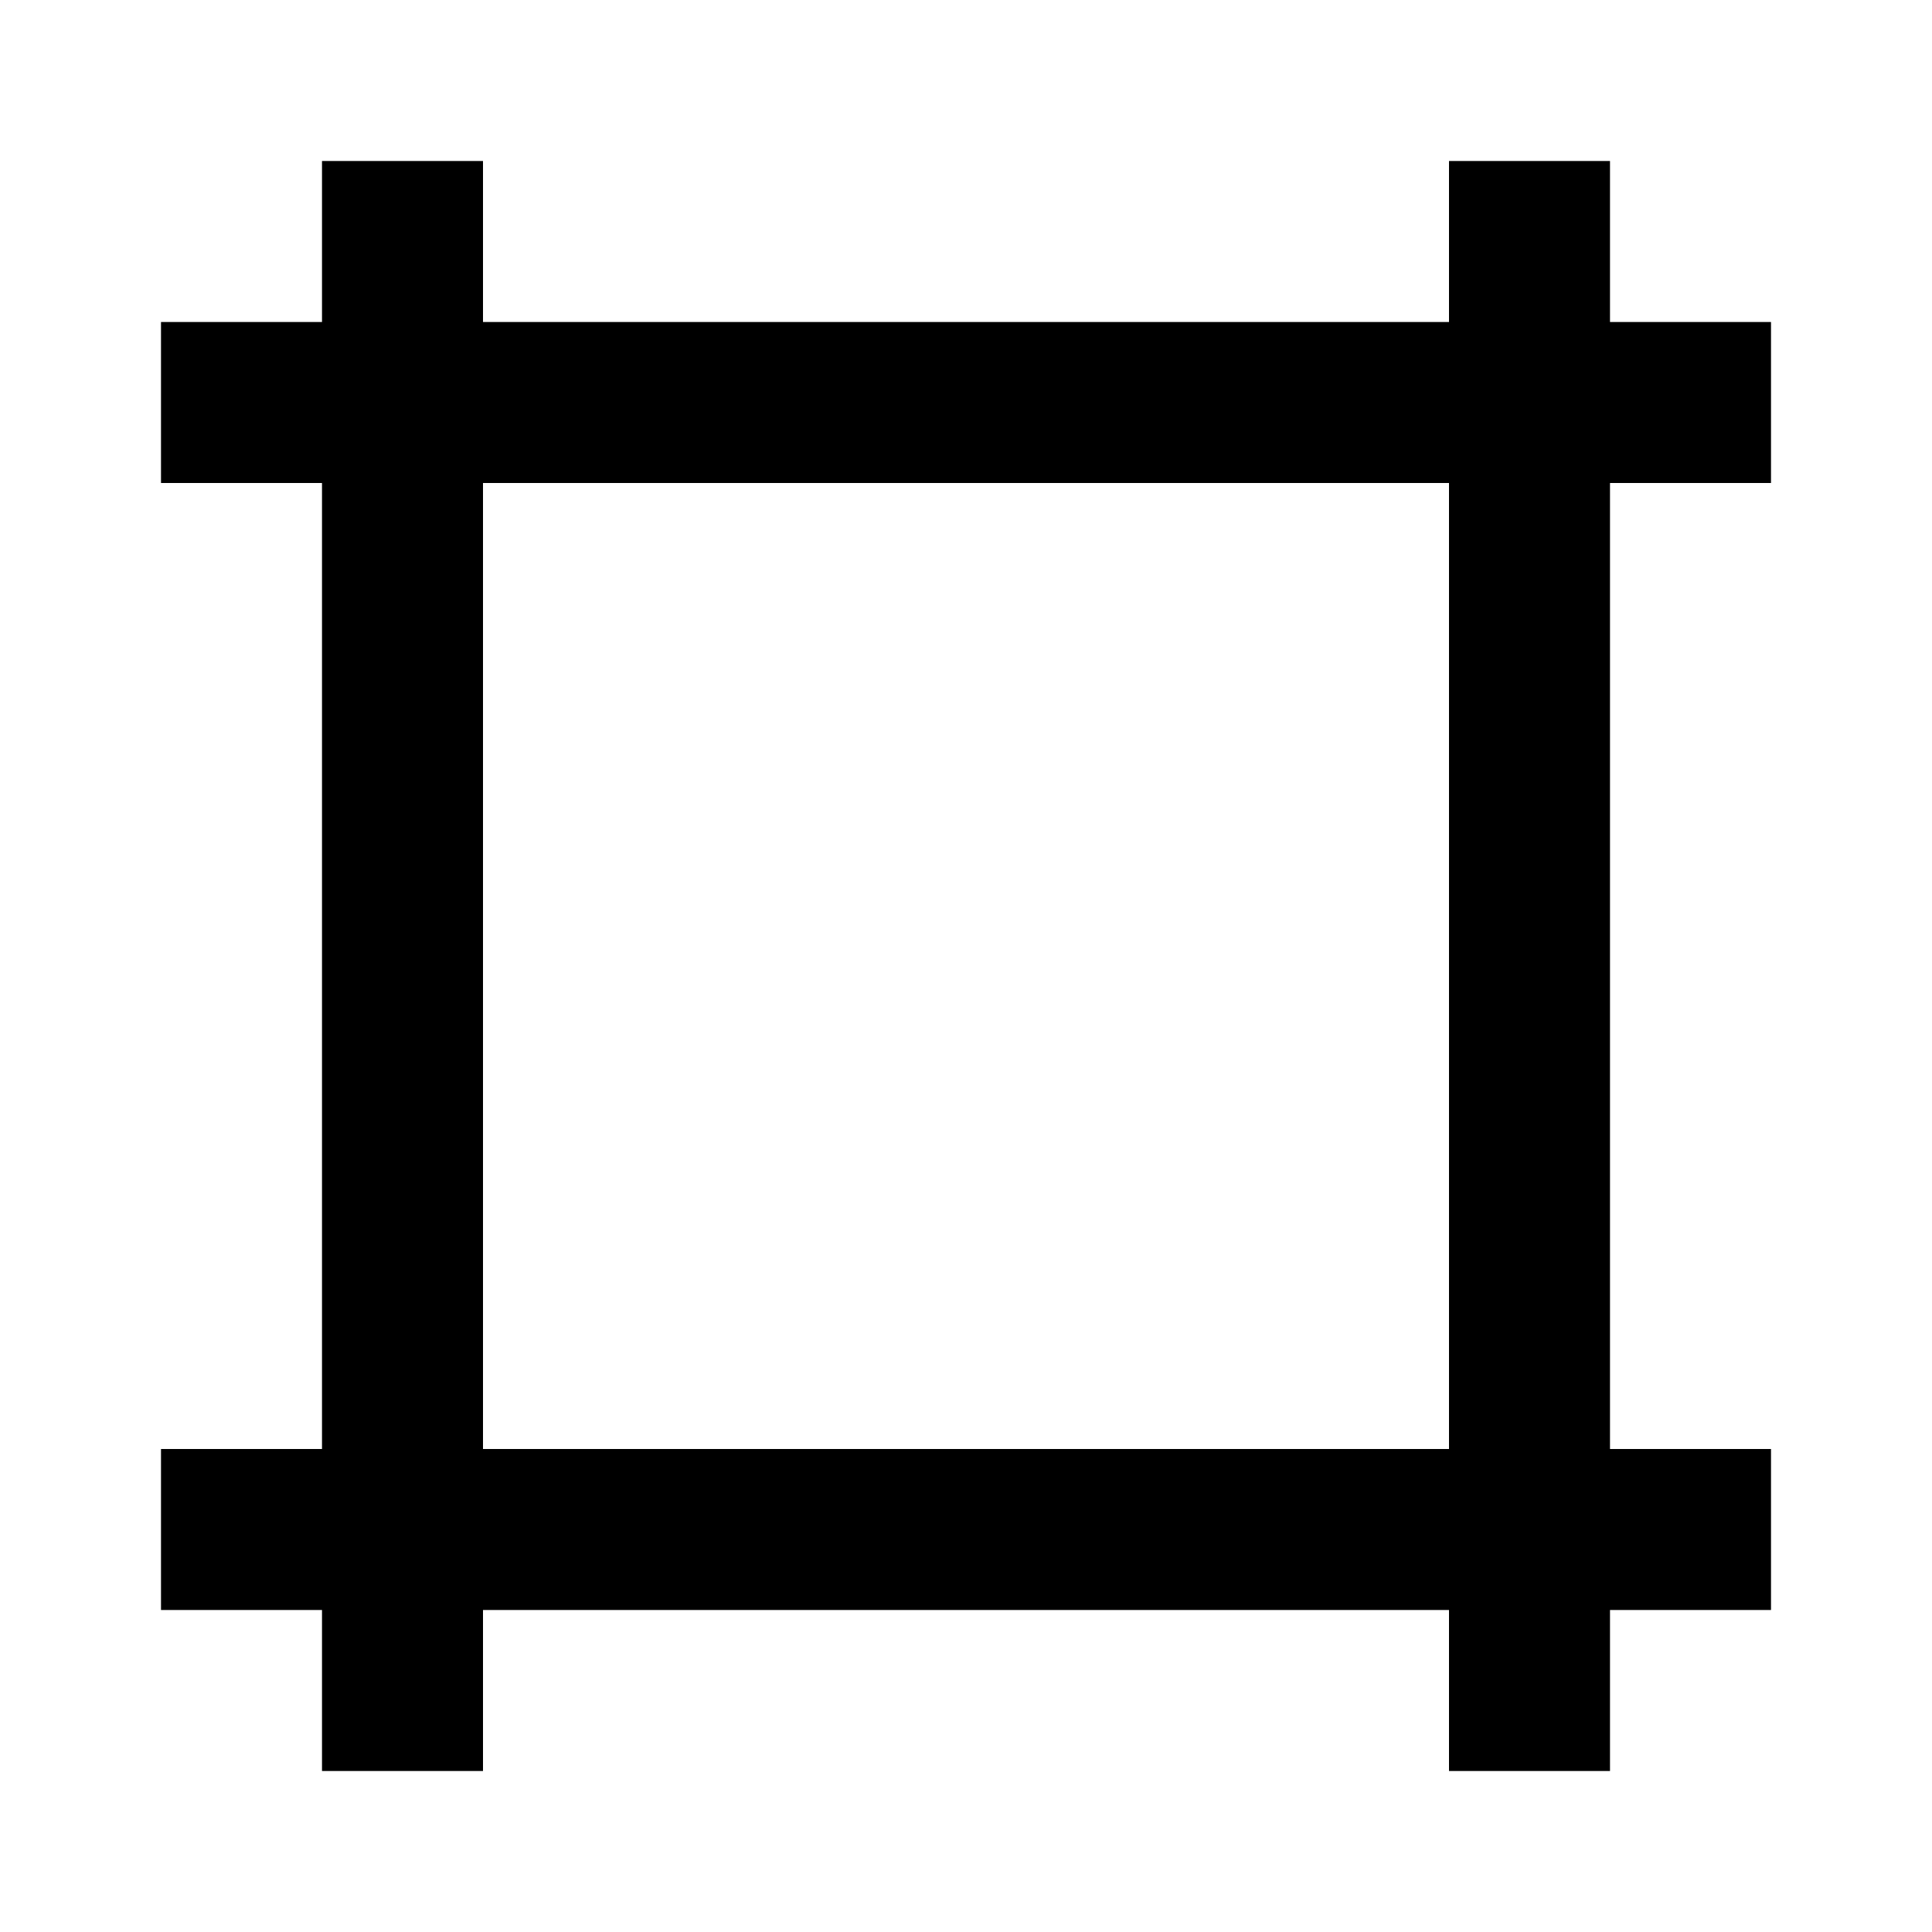
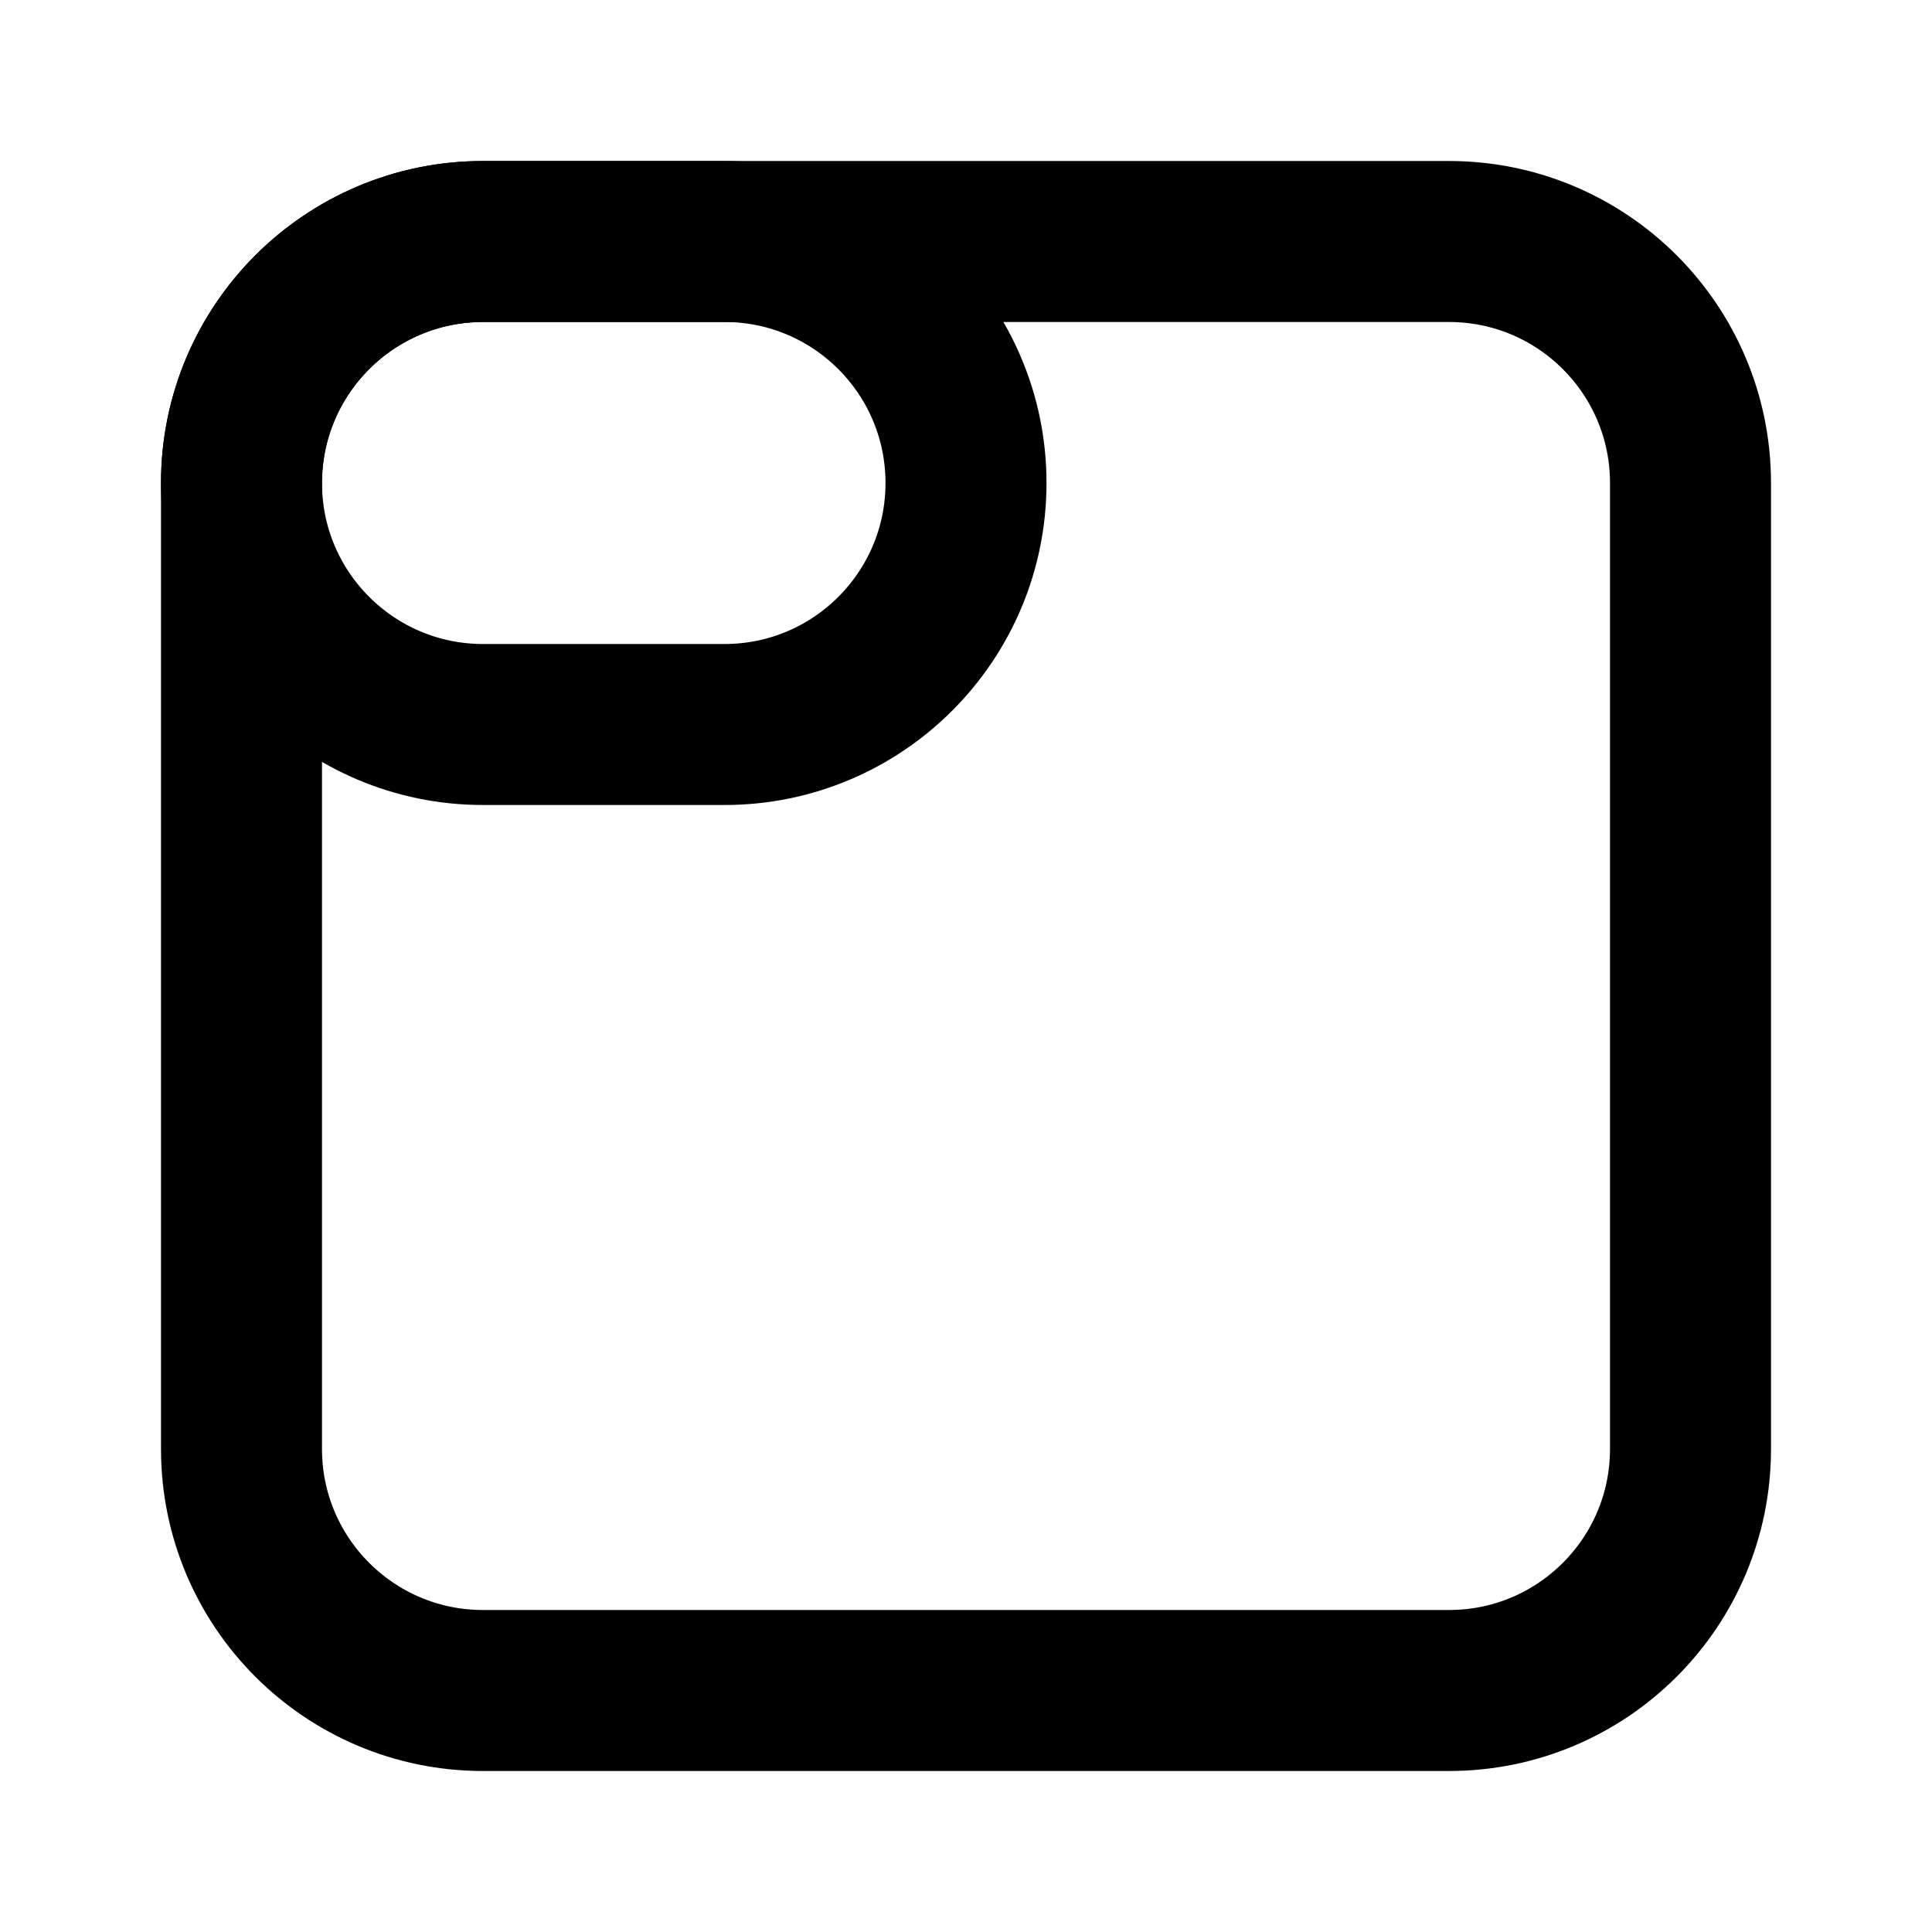
- <svg aria-hidden="true" viewBox="0 0 24 24" fill="none" class="c-bxOhME c-bxOhME-dvzWZT-size-medium c-bxOhME-iPJLV-css">
-   <path fill="currentColor" d="M6 2v2h12V2h2v2h2v2h-2v12h2v2h-2v2h-2v-2H6v2H4v-2H2v-2h2V6H2V4h2V2h2Zm0 16h12V6H6v12Z" />
+ <svg xmlns="http://www.w3.org/2000/svg" width="24" height="24" viewBox="0 0 24 24" fill="none" stroke="currentColor" stroke-width="2" stroke-linecap="round" stroke-linejoin="round">
+   <rect x="3" y="3" width="18" height="18" rx="3" />
+   <rect x="3" y="3" width="9" height="6" rx="3" />
</svg>
